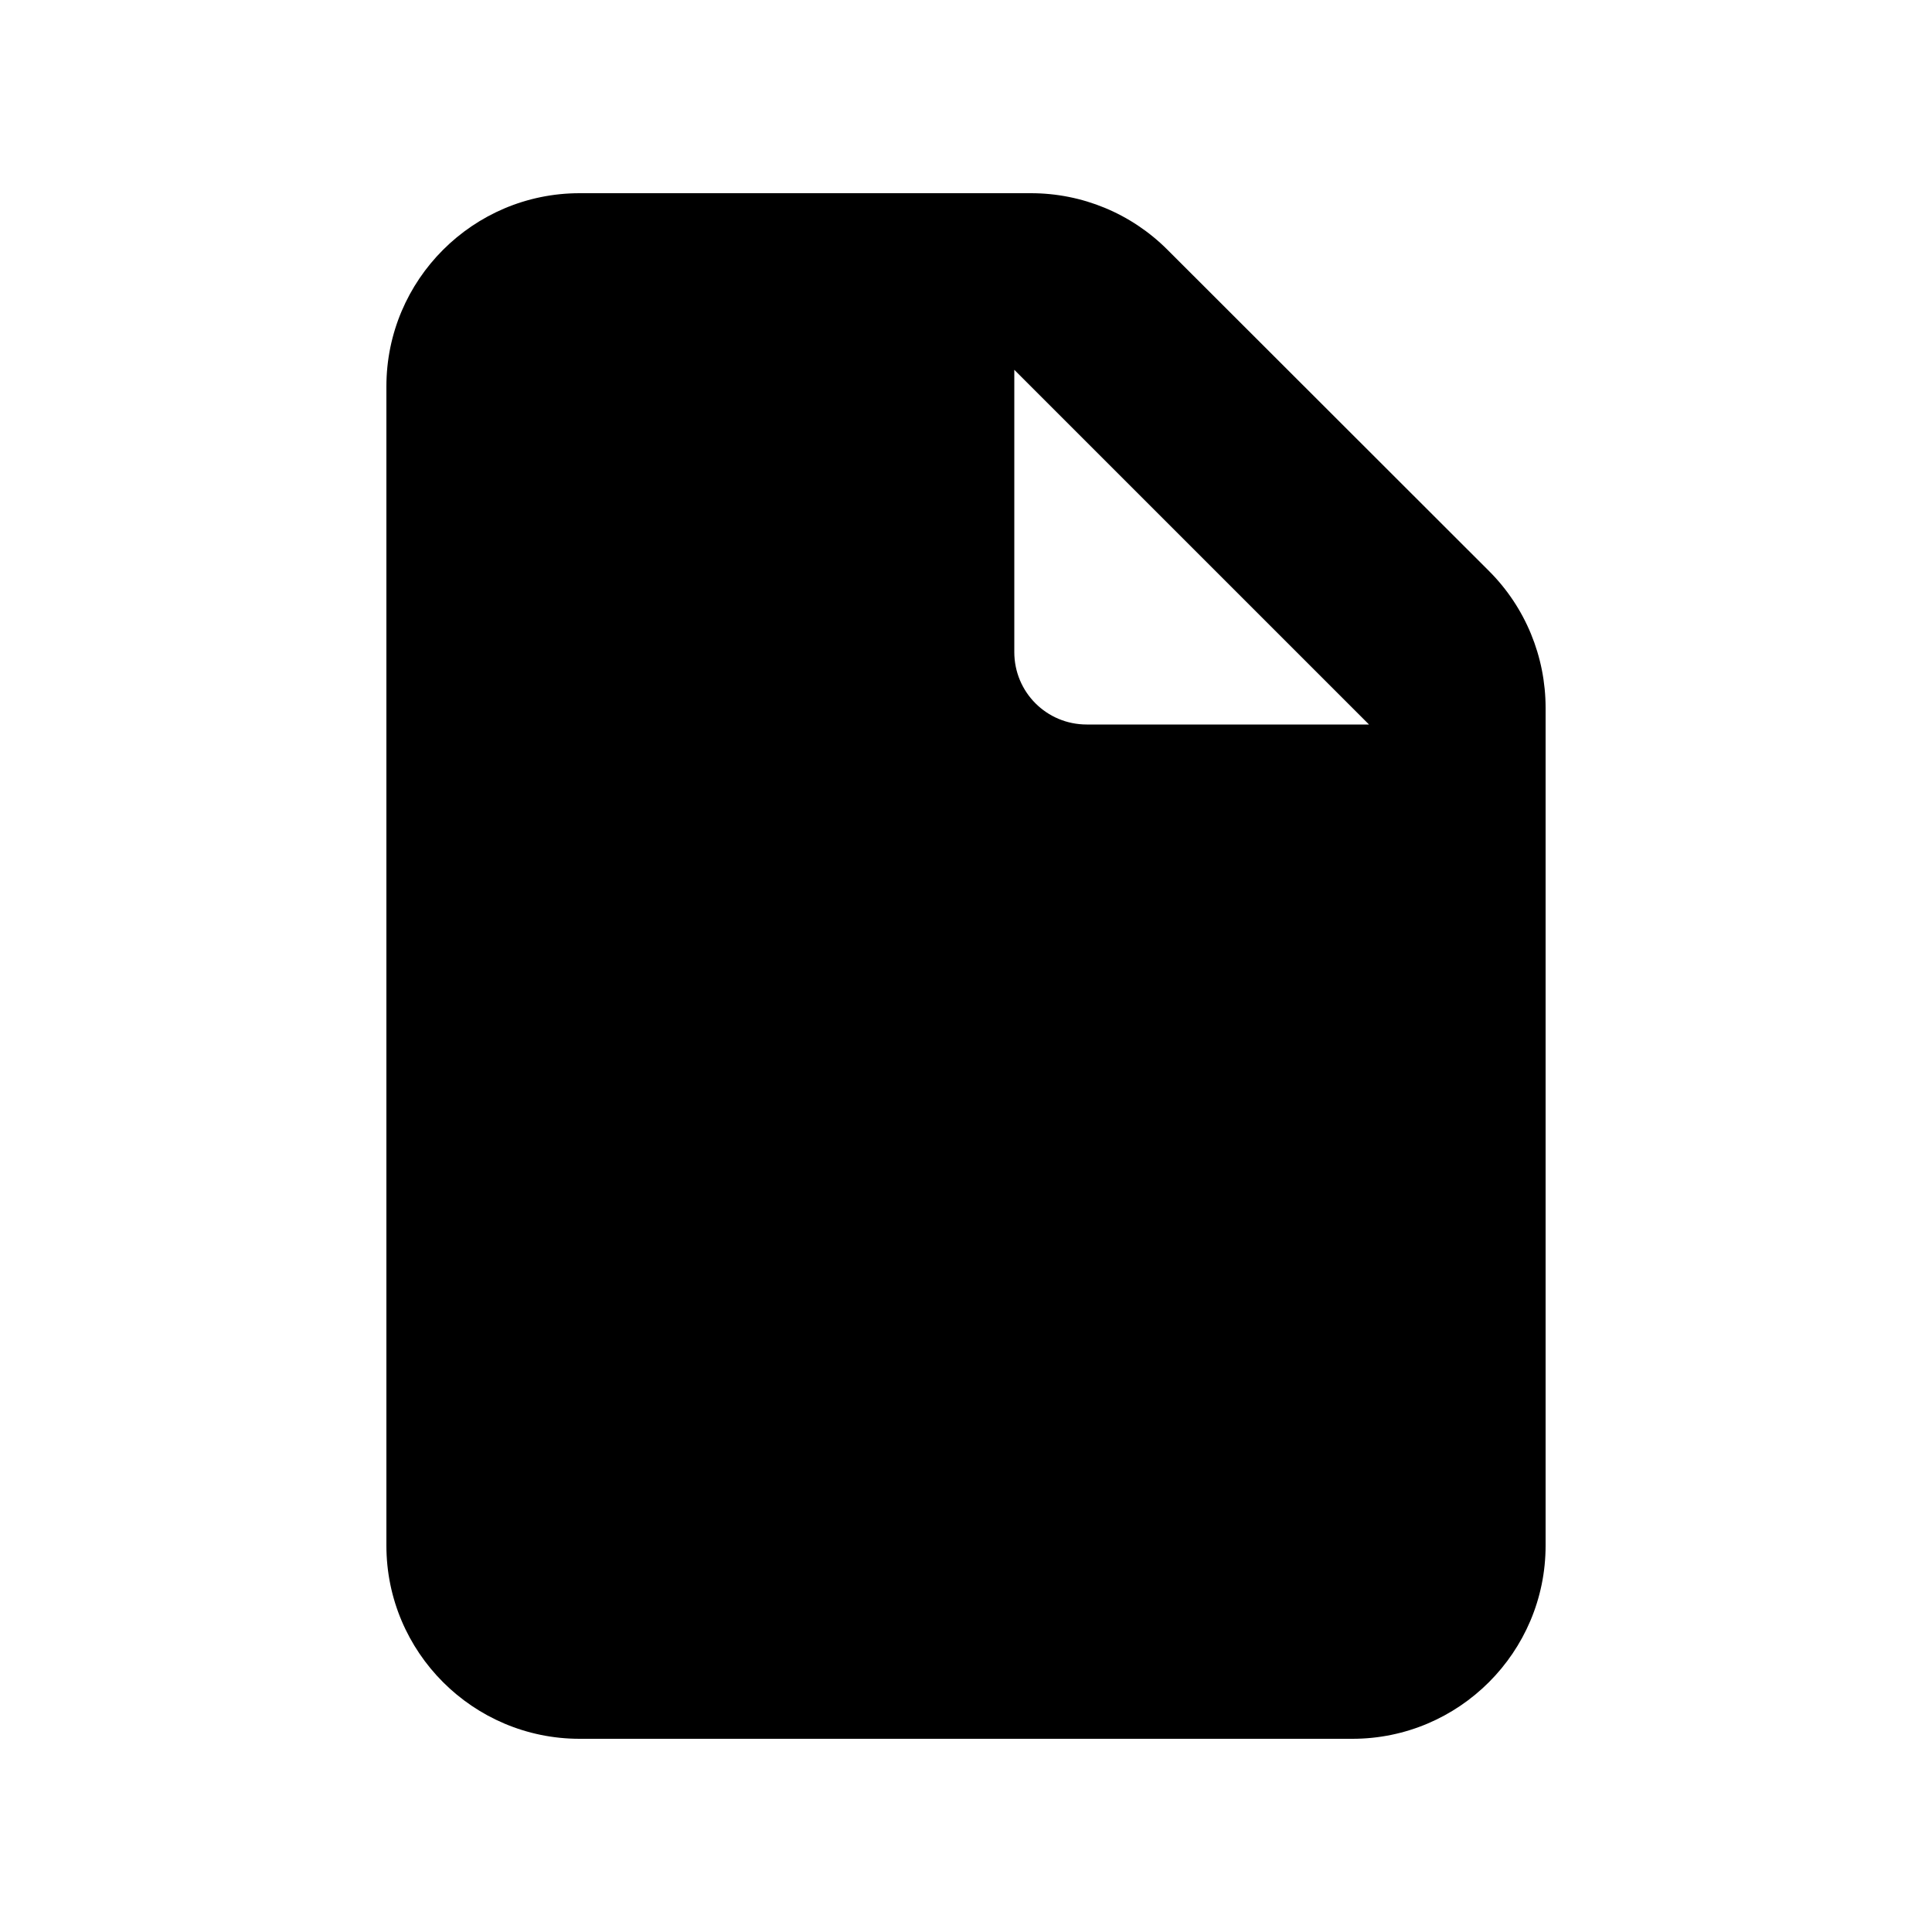
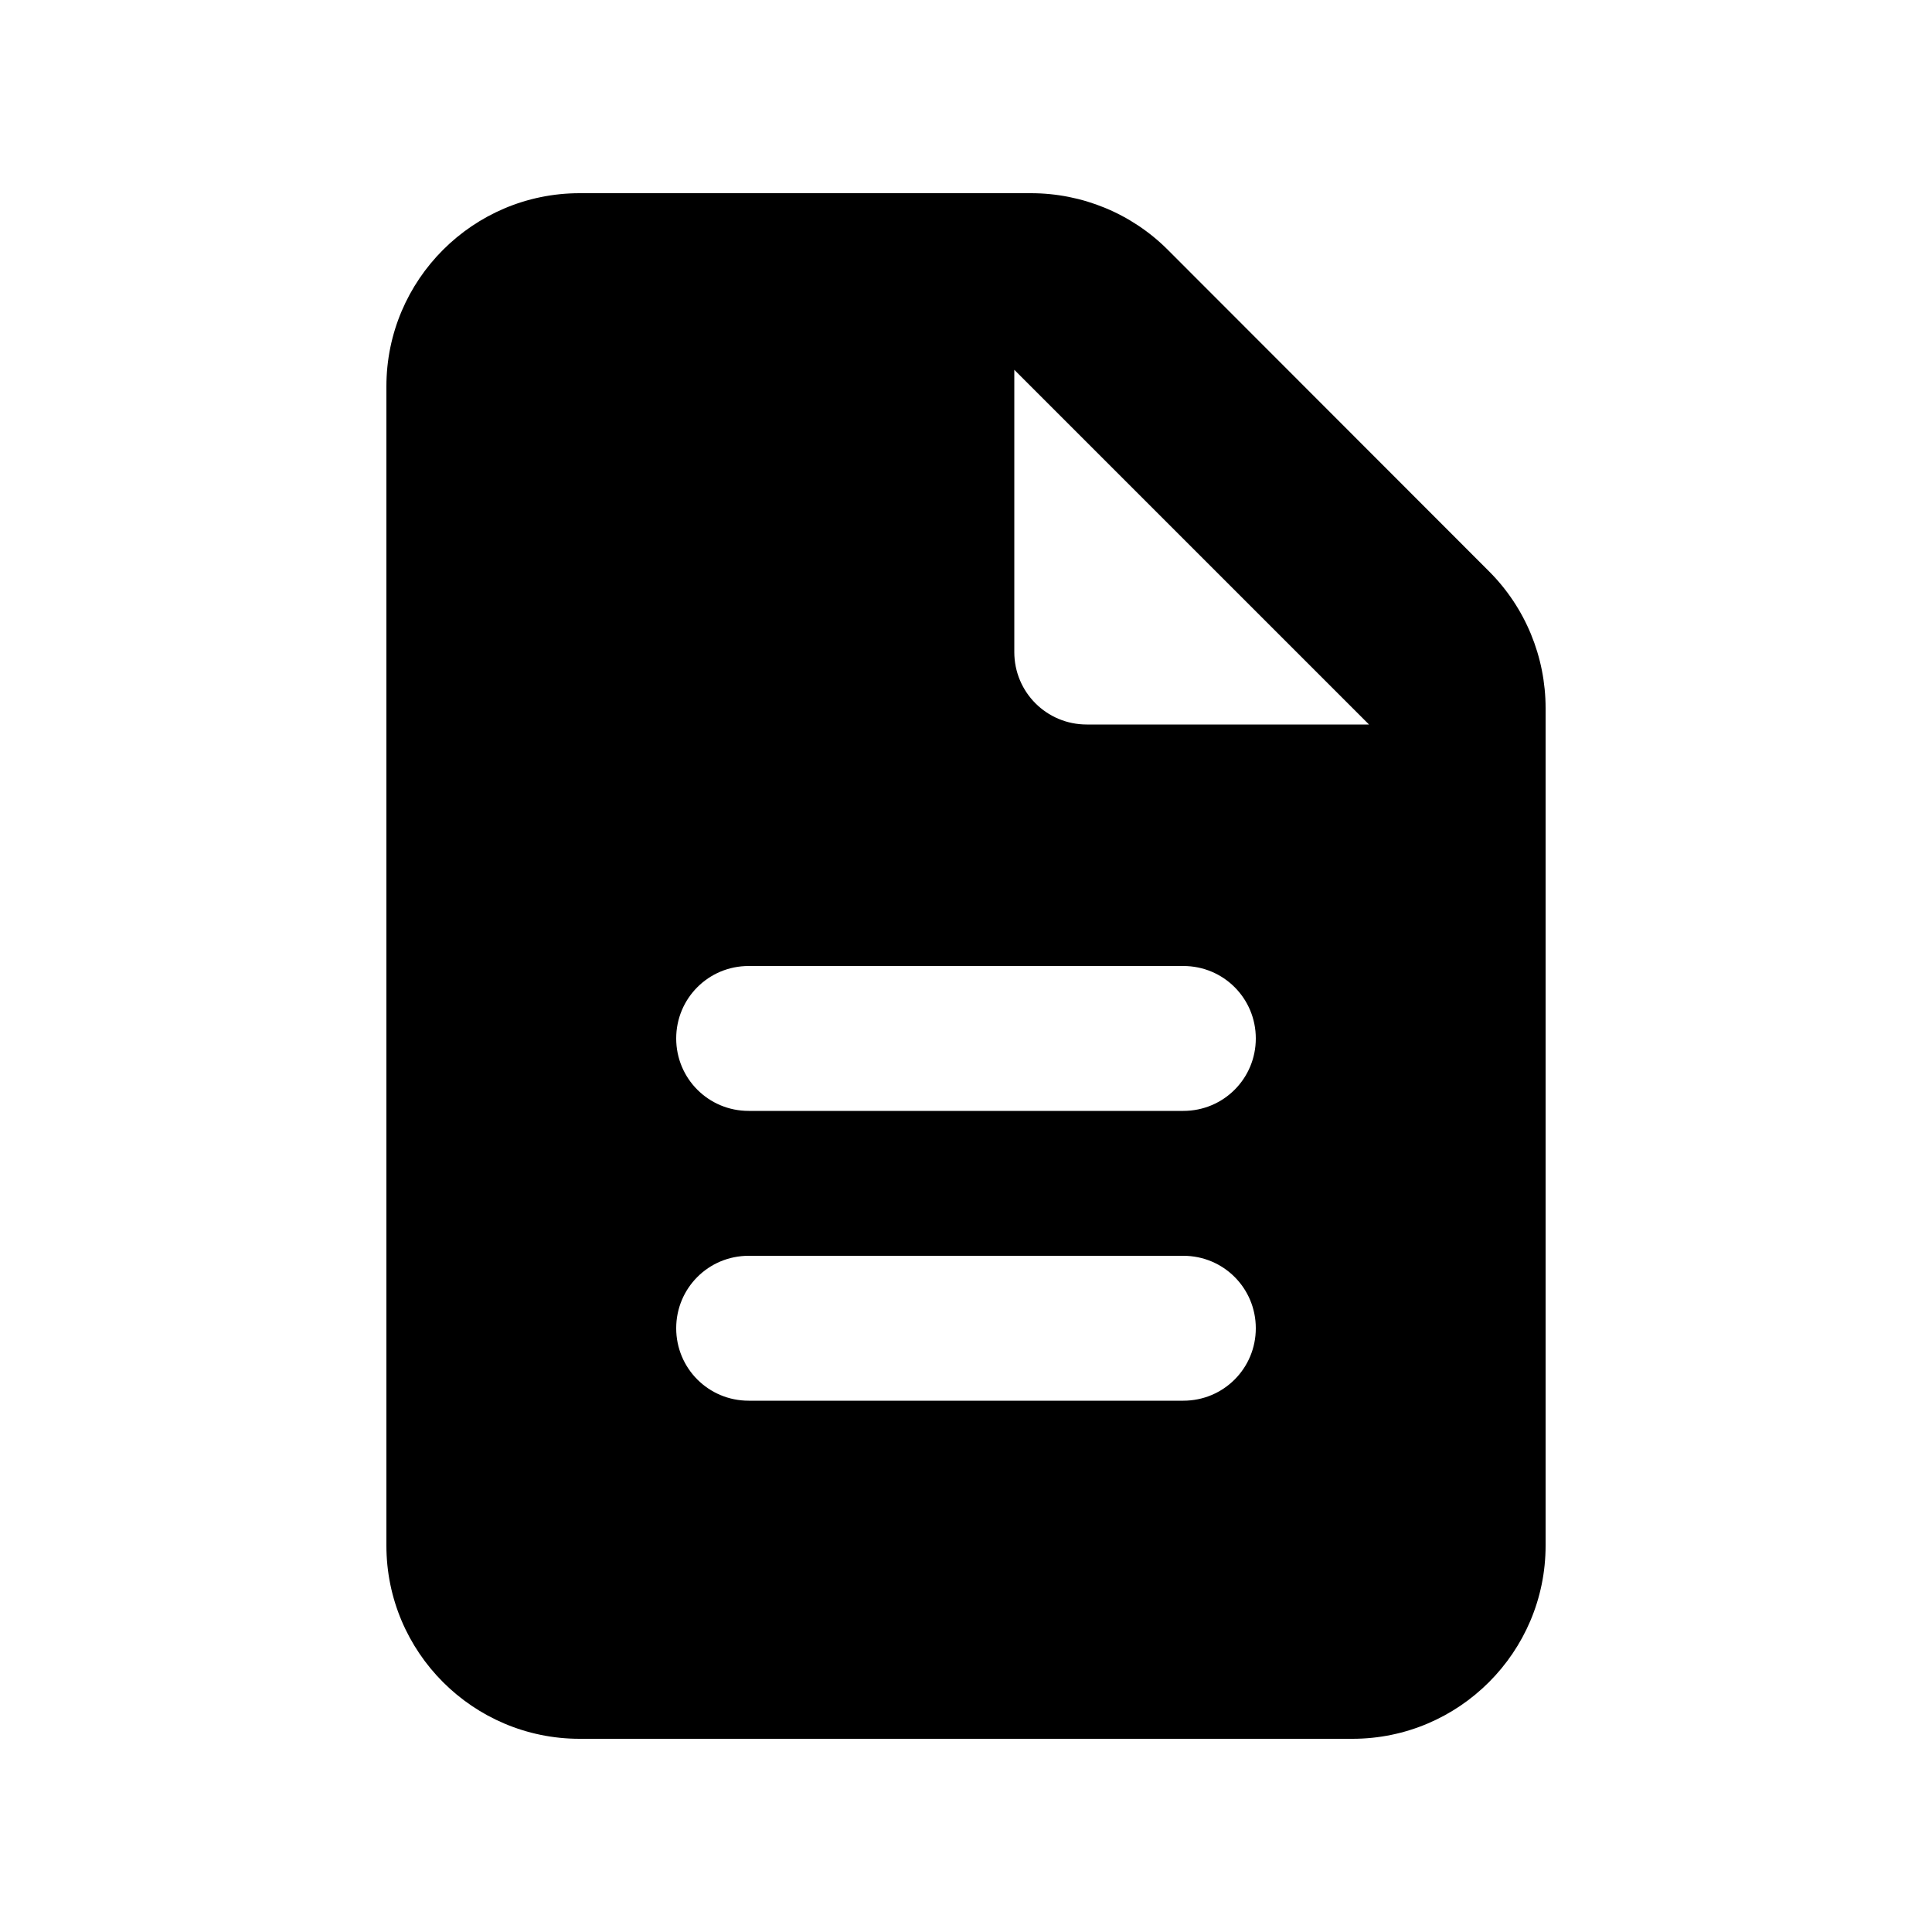
<svg xmlns="http://www.w3.org/2000/svg" viewBox="0 0 640 640">
-   <path d="M192 64C156.7 64 128 92.7 128 128L128 512C128 547.3 156.7 576 192 576L448 576C483.3 576 512 547.3 512 512L512 234.5C512 217.5 505.3 201.2 493.3 189.2L386.7 82.7C374.7 70.7 358.5 64 341.5 64L192 64zM453.5 240L360 240C346.7 240 336 229.3 336 216L336 122.5L453.5 240z" />
+   <path d="M128 128C128 92.7 156.7 64 192 64L341.5 64C358.5 64 374.8 70.7 386.8 82.7L493.3 189.3C505.3 201.3 512 217.6 512 234.6L512 512C512 547.3 483.3 576 448 576L192 576C156.7 576 128 547.3 128 512L128 128zM336 122.5L336 216C336 229.3 346.7 240 360 240L453.5 240L336 122.5zM248 320C234.7 320 224 330.7 224 344C224 357.3 234.7 368 248 368L392 368C405.3 368 416 357.3 416 344C416 330.7 405.3 320 392 320L248 320zM248 416C234.7 416 224 426.7 224 440C224 453.3 234.7 464 248 464L392 464C405.3 464 416 453.3 416 440C416 426.7 405.3 416 392 416L248 416z" />
</svg>
